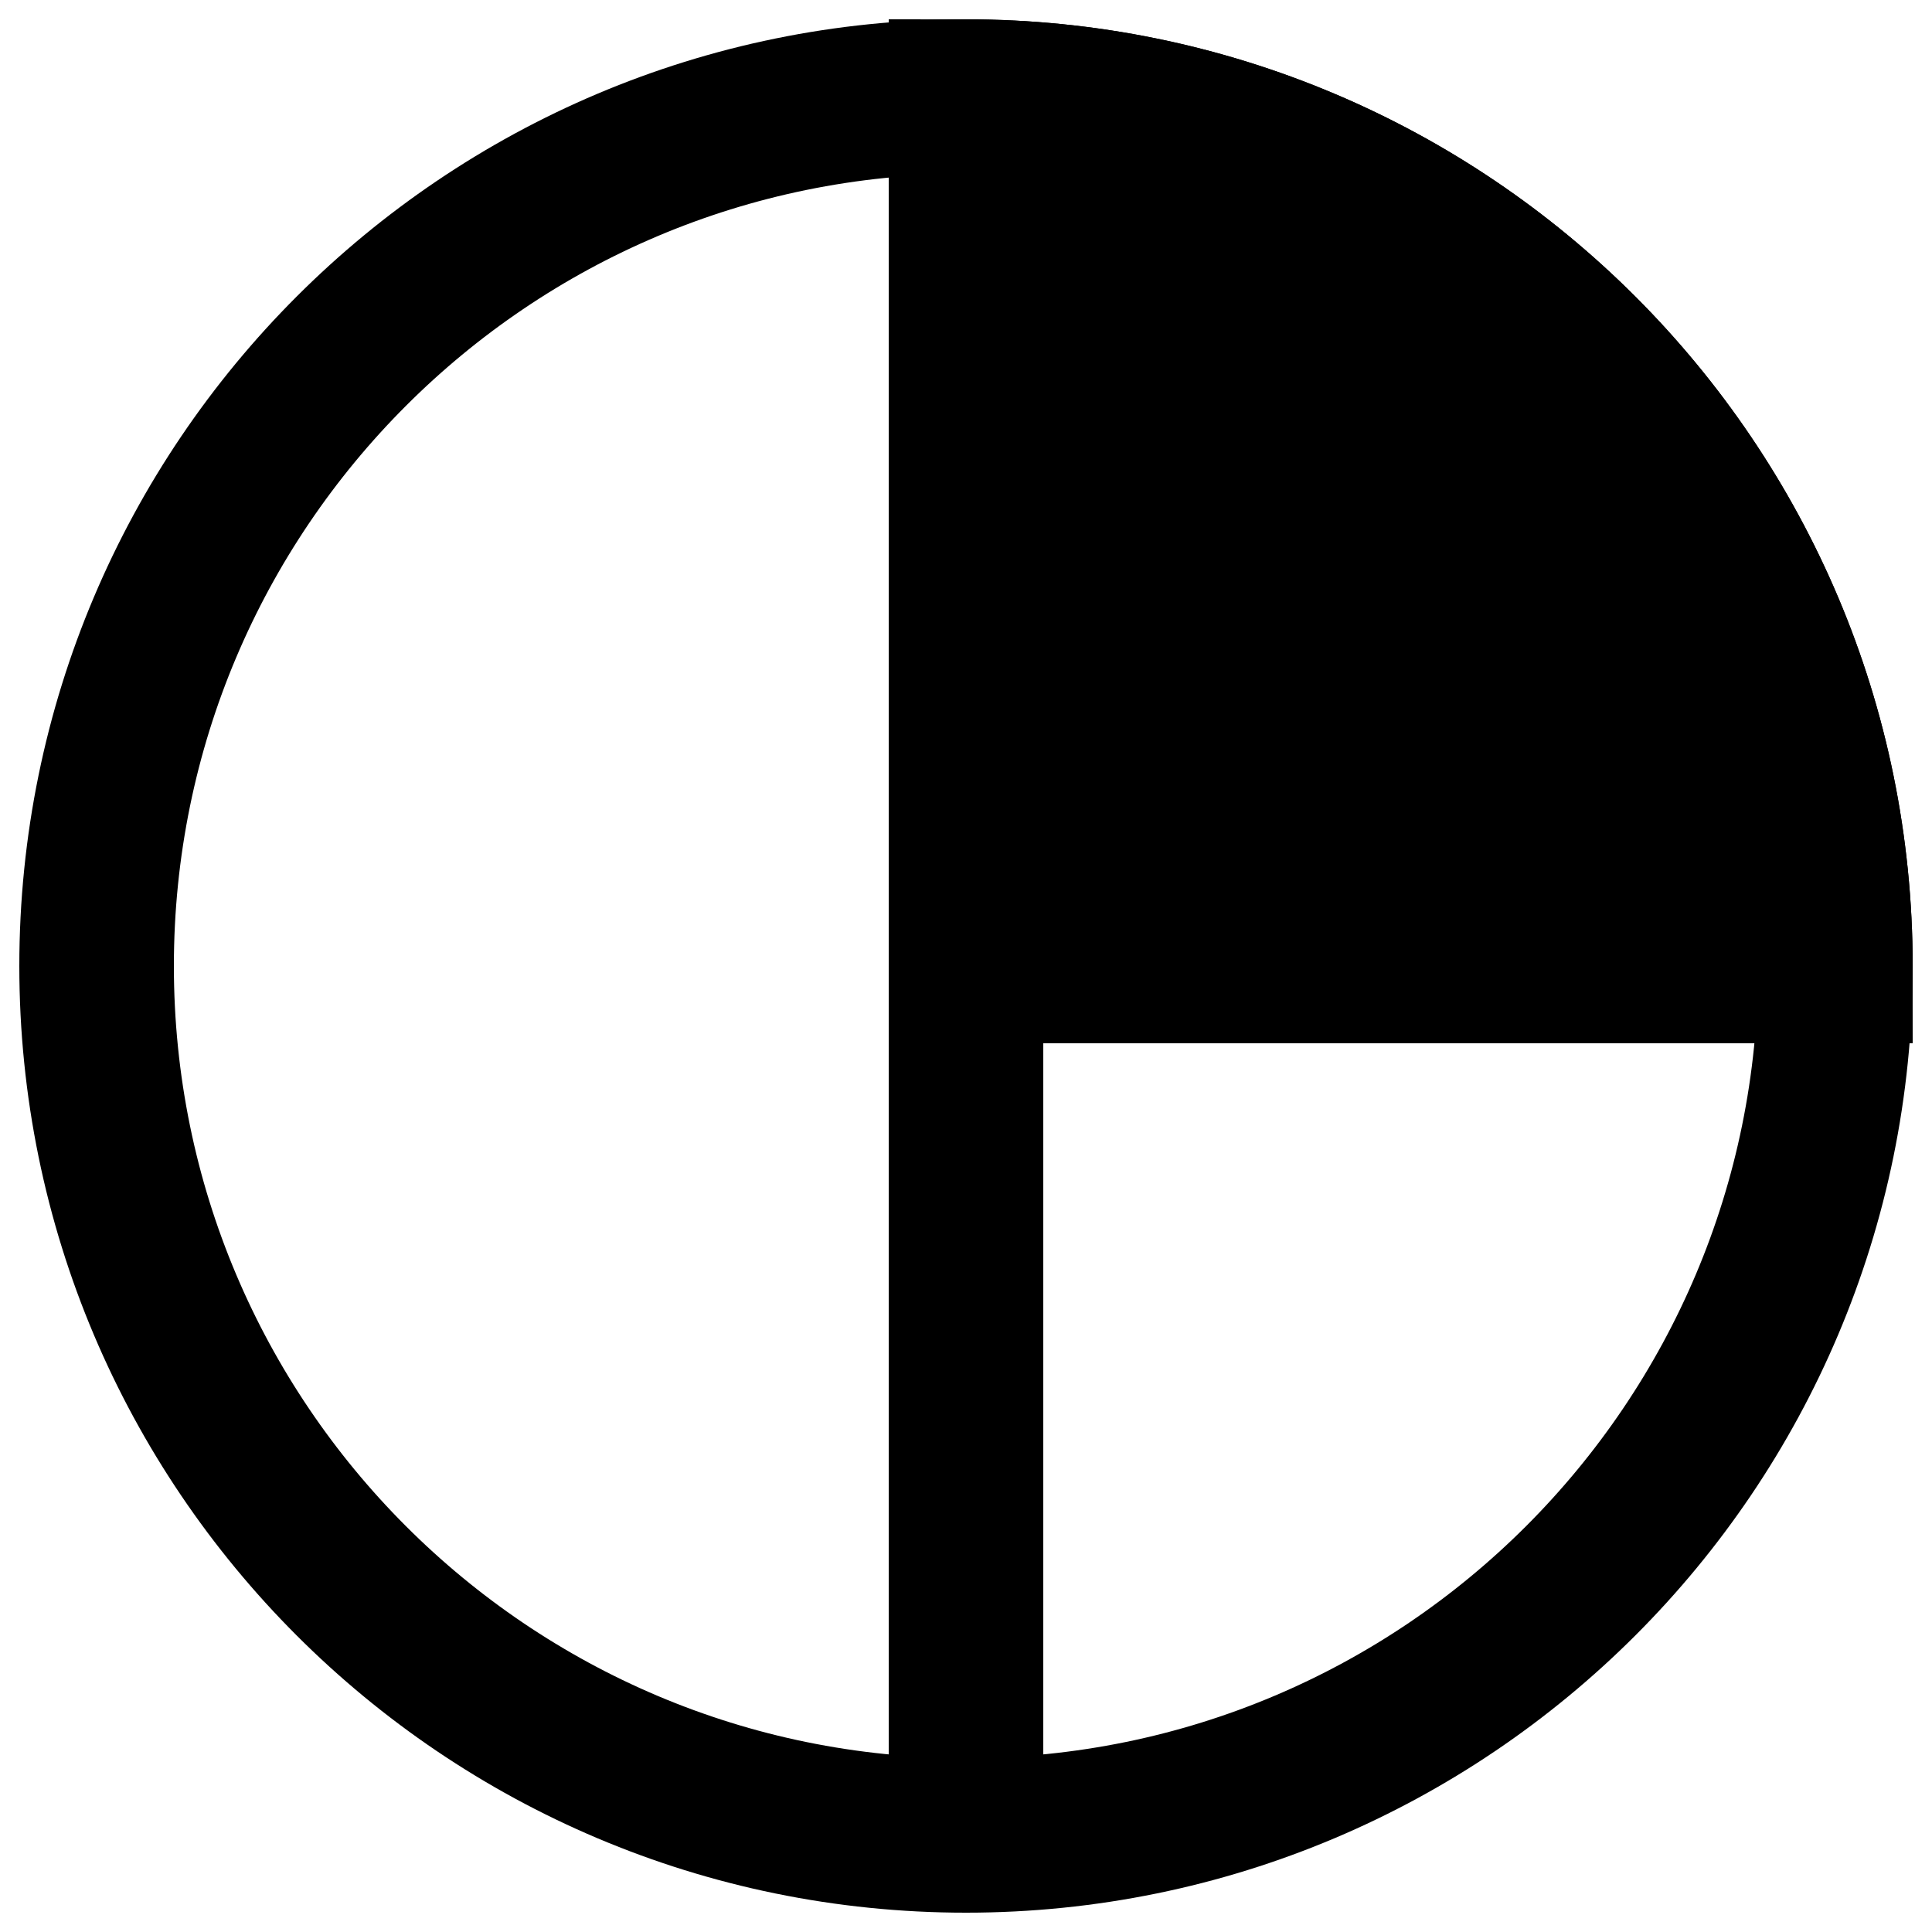
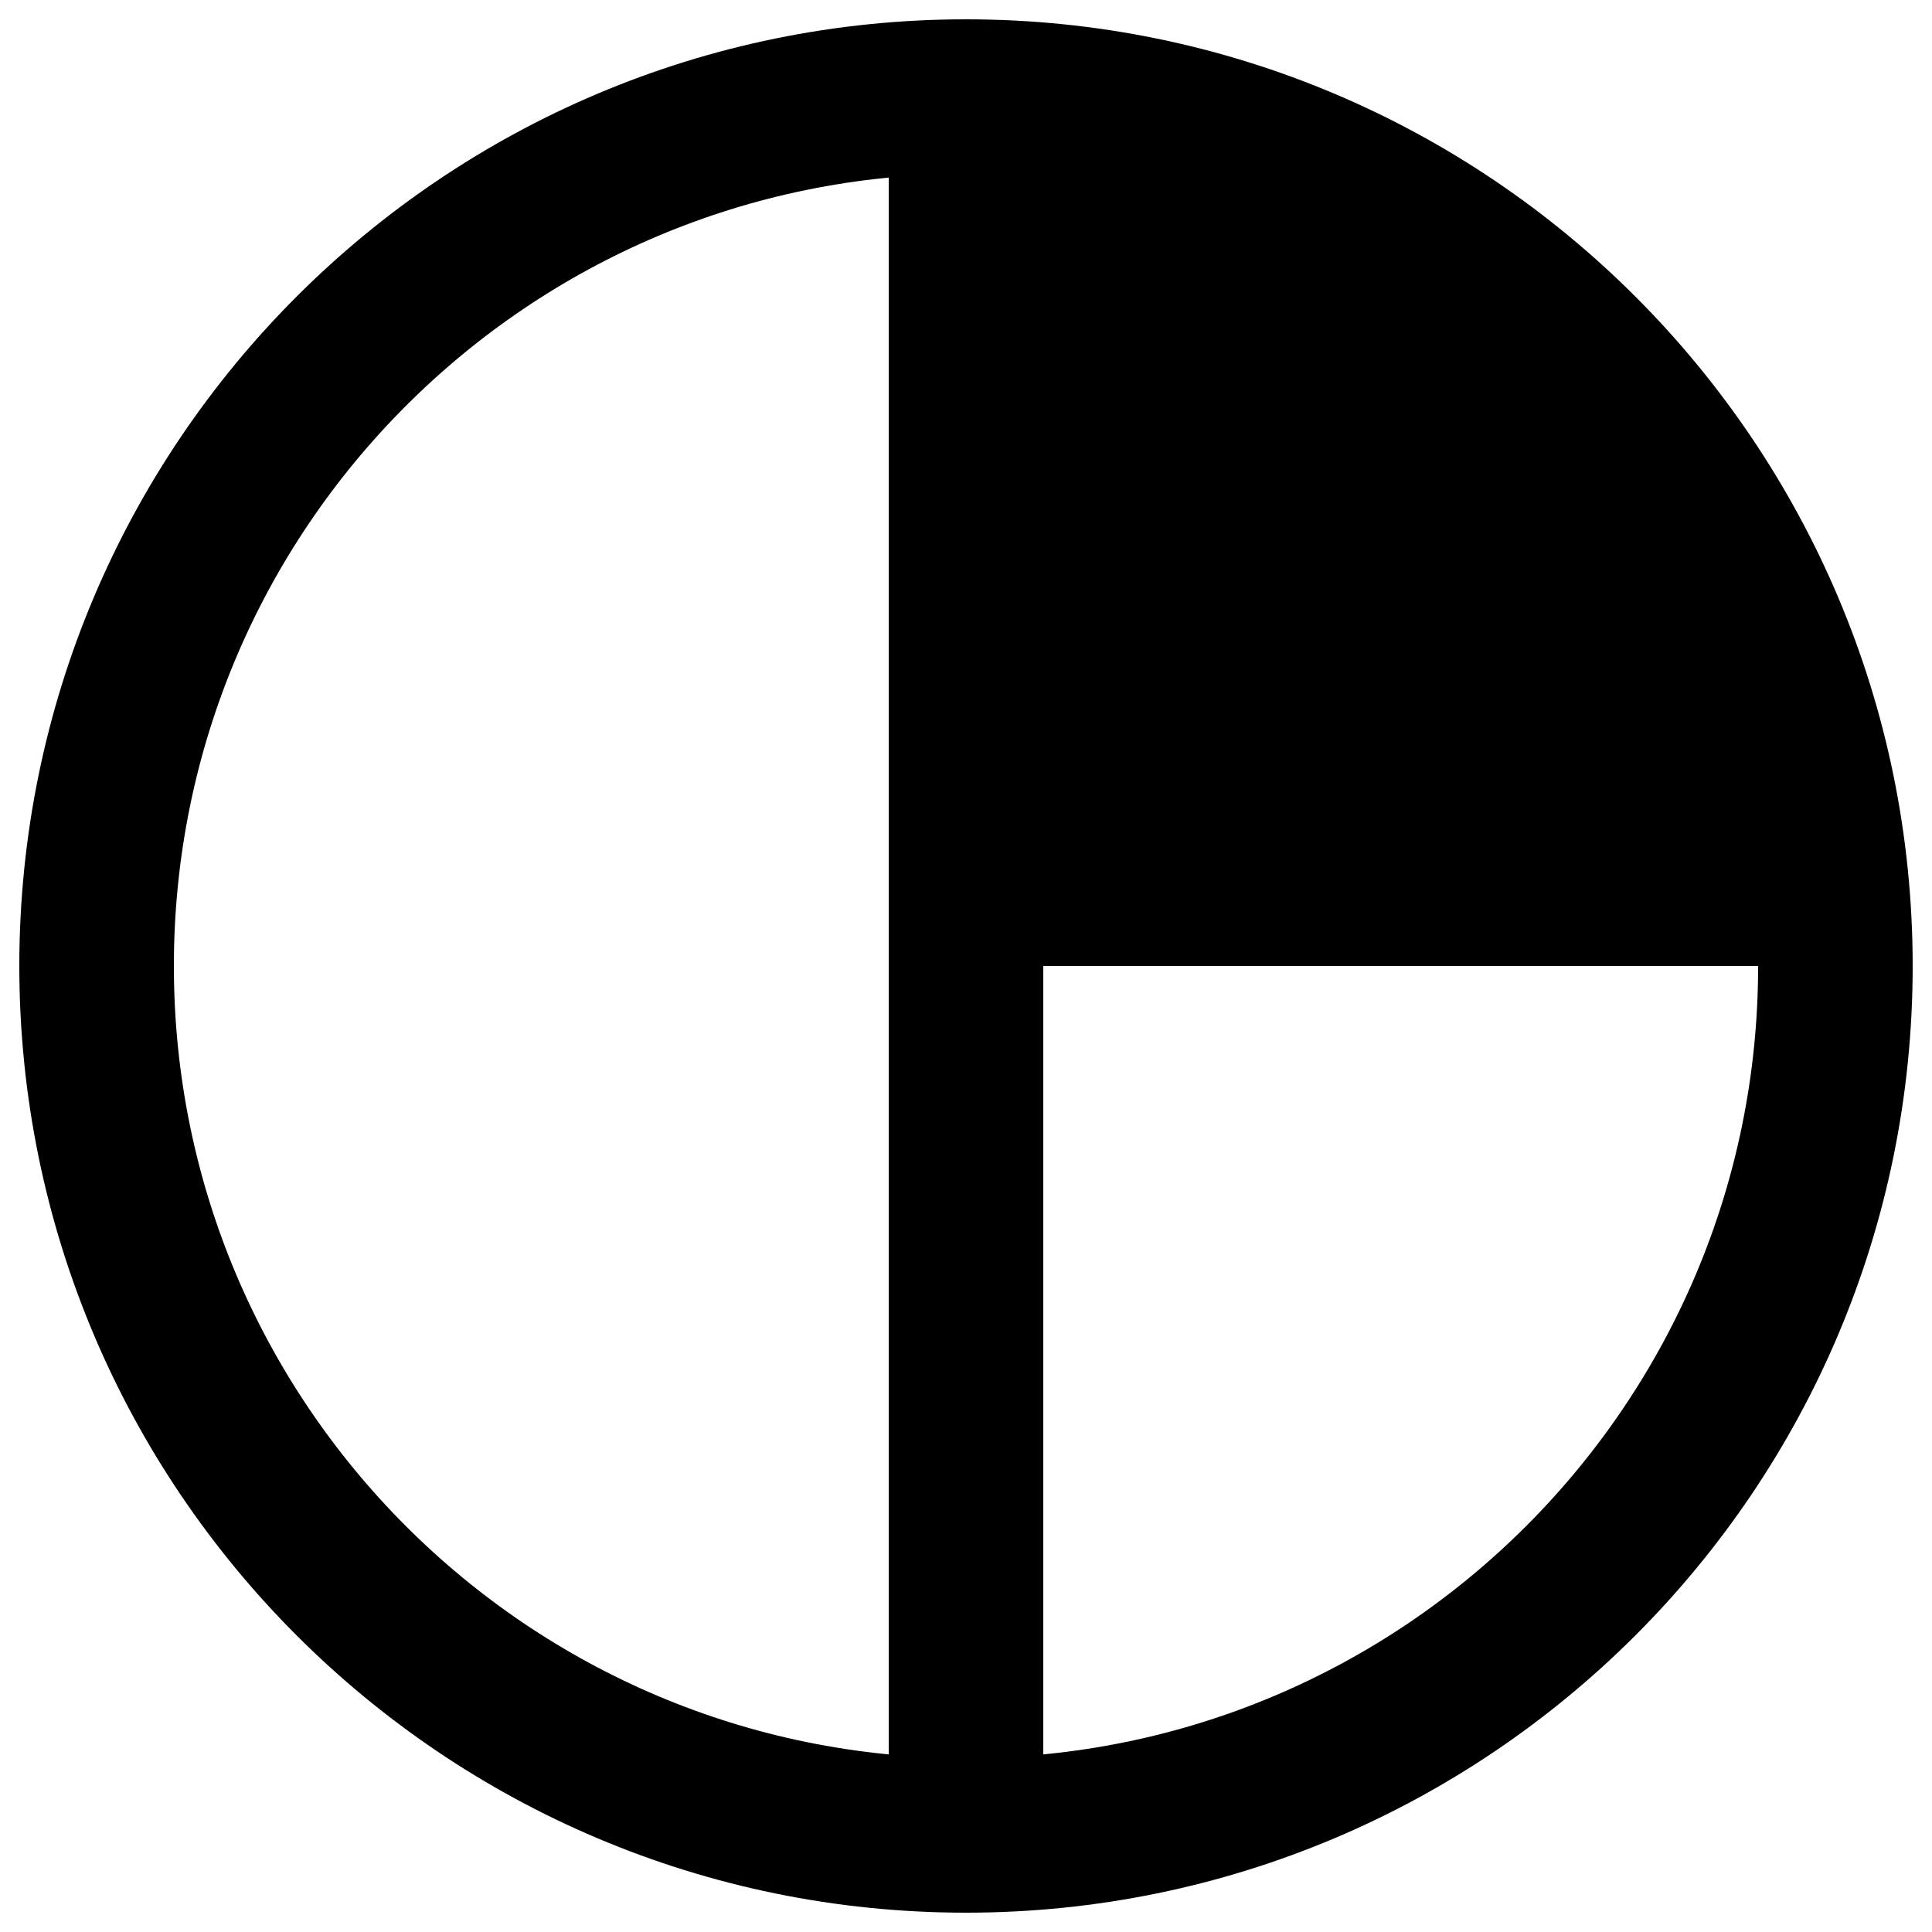
- <svg xmlns="http://www.w3.org/2000/svg" version="1.1" width="50" height="50" viewBox="0 0 100 100" stroke-width="8" stroke="#000000">
-   <circle cx="50" cy="50" r="45" fill="none" />
-   <path d="M 95,50 L 50,50 L 50,5 A 45 45 0 0 1 95,50 Z" fill="#000000" />
-   <line x1="50" y1="5" x2="50" y2="95" />
+ <svg xmlns="http://www.w3.org/2000/svg" version="1.1" width="50" height="50" viewBox="0 0 100 100">
+   <circle cx="50" cy="50" r="45" stroke-width="8" stroke="#000000" fill="none" />
+   <path d="M 95,50 L 50,50 L 50,5 A 45 45 0 0 1 95,50 Z" stroke="none" fill="#000000" />
+   <line x1="50" y1="5" x2="50" y2="95" stroke-width="8" stroke="#000000" />
</svg>
